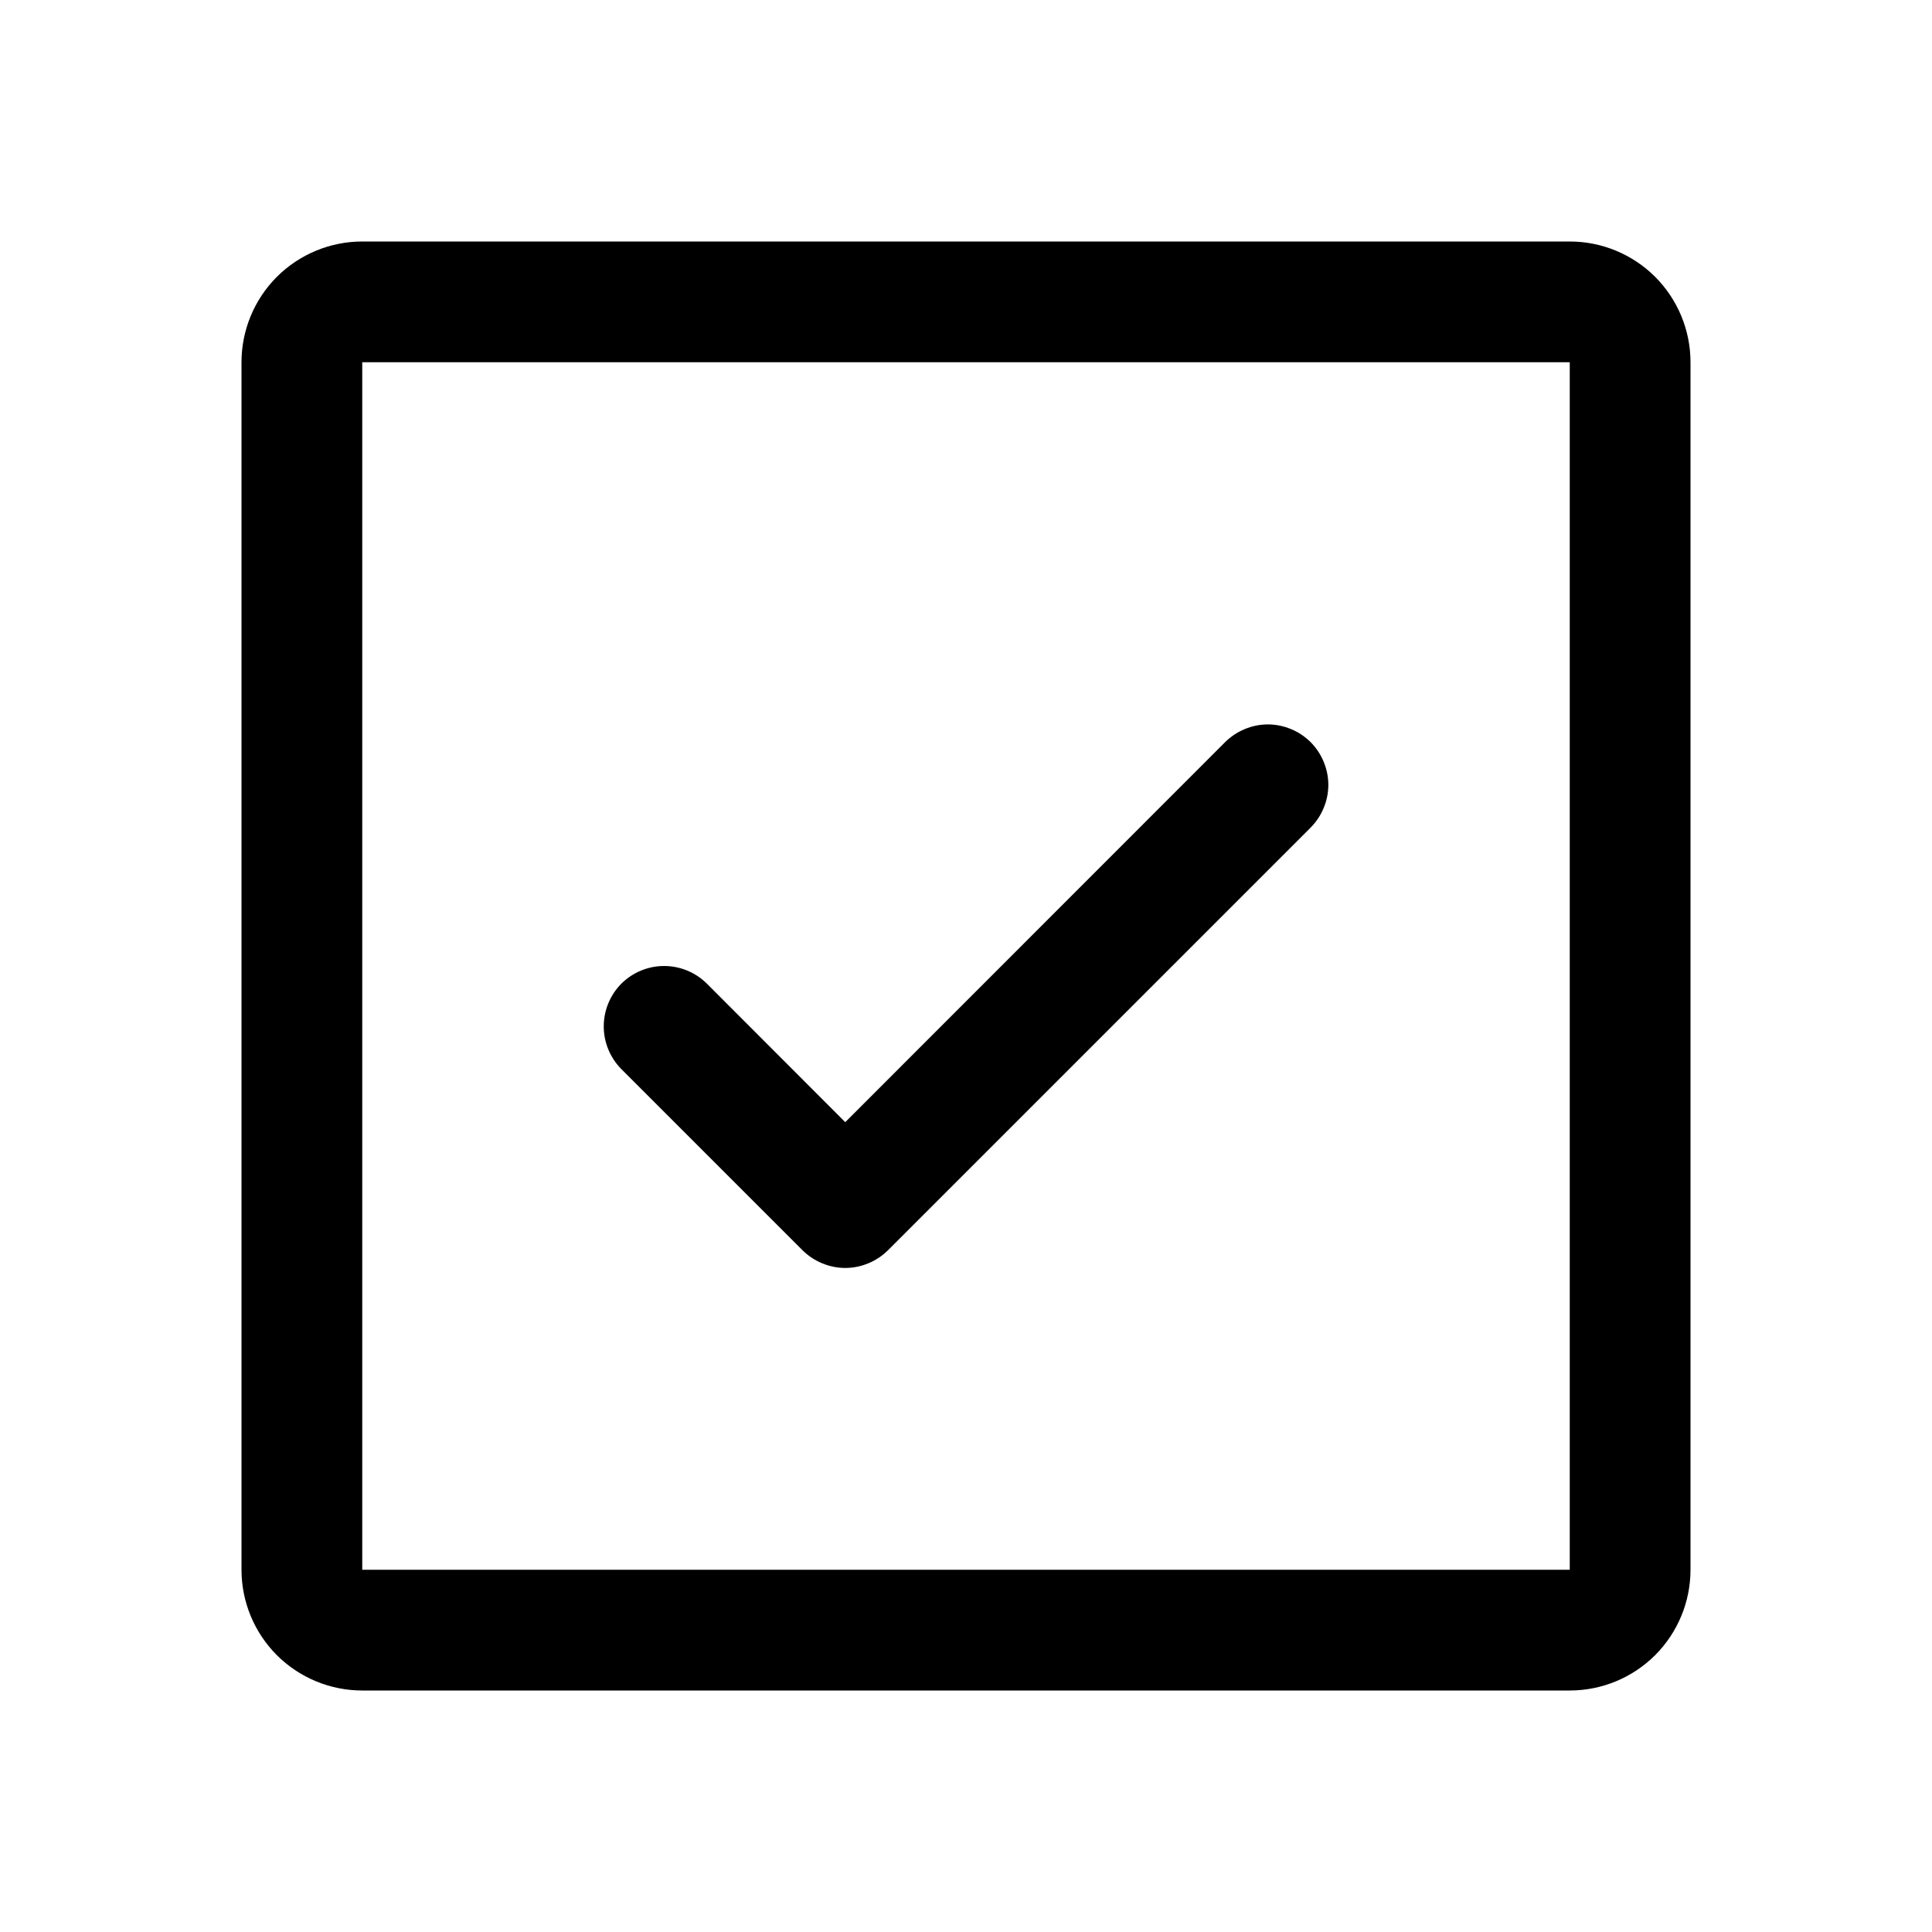
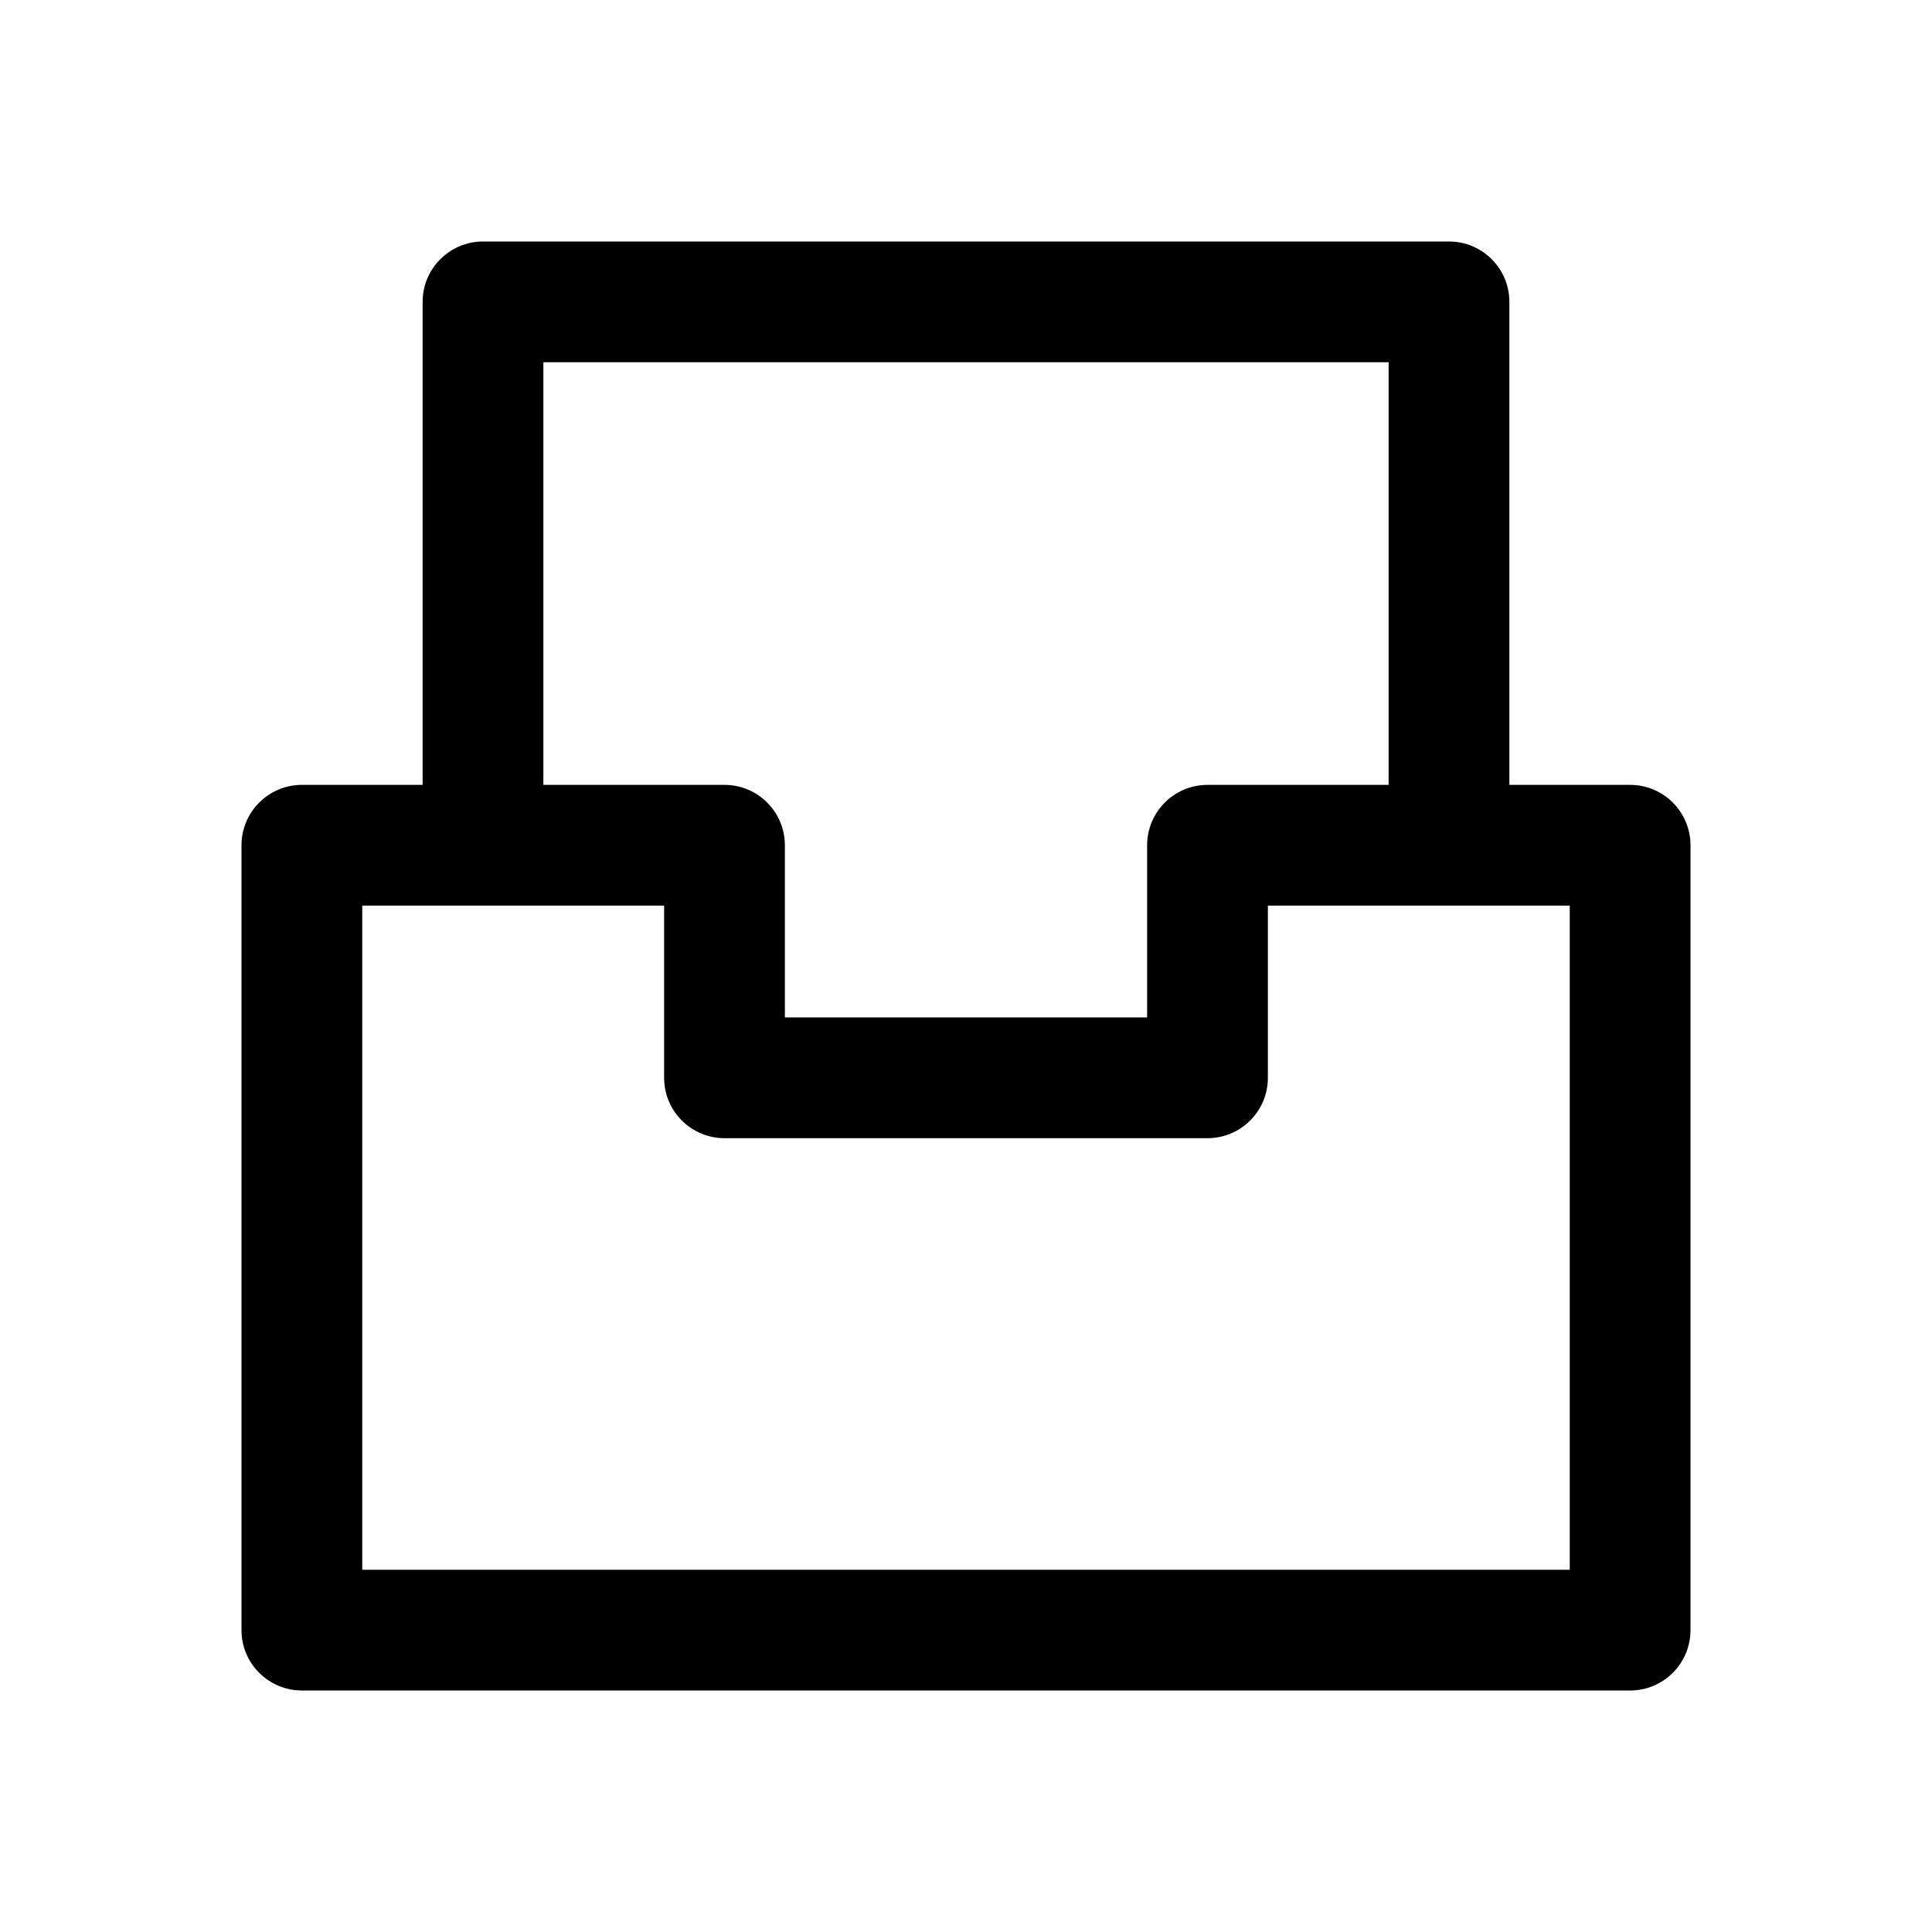
<svg xmlns="http://www.w3.org/2000/svg" viewBox="0 0 24 24" fill="currentColor">
-   <path d="M16.281 9.219C16.35 9.289 16.406 9.372 16.443 9.463C16.481 9.554 16.501 9.651 16.501 9.75C16.501 9.849 16.481 9.946 16.443 10.037C16.406 10.128 16.35 10.211 16.281 10.281L11.031 15.531C10.961 15.6 10.878 15.656 10.787 15.693C10.696 15.731 10.599 15.751 10.5 15.751C10.401 15.751 10.304 15.731 10.213 15.693C10.122 15.656 10.039 15.6 9.969 15.531L7.719 13.281C7.579 13.14 7.5 12.949 7.5 12.75C7.5 12.551 7.579 12.36 7.719 12.219C7.86 12.079 8.051 12 8.25 12C8.449 12 8.64 12.079 8.781 12.219L10.5 13.94L15.219 9.219C15.289 9.15 15.372 9.094 15.463 9.057C15.554 9.019 15.651 8.999 15.75 8.999C15.849 8.999 15.946 9.019 16.037 9.057C16.128 9.094 16.211 9.15 16.281 9.219ZM21 4.5V19.5C21 19.898 20.842 20.279 20.561 20.561C20.279 20.842 19.898 21 19.5 21H4.5C4.102 21 3.721 20.842 3.439 20.561C3.158 20.279 3 19.898 3 19.5V4.5C3 4.102 3.158 3.721 3.439 3.439C3.721 3.158 4.102 3 4.5 3H19.5C19.898 3 20.279 3.158 20.561 3.439C20.842 3.721 21 4.102 21 4.5ZM19.5 19.5V4.5H4.5V19.5H19.5Z" fill="currentColor" />
+   <path fill-rule="evenodd" clip-rule="evenodd" d="M3 10.5C3 10.086 3.336 9.75 3.75 9.75H9C9.414 9.75 9.75 10.086 9.75 10.5V12.639H14.25V10.5C14.25 10.086 14.586 9.75 15 9.75H20.25C20.664 9.75 21 10.086 21 10.5V20.25C21 20.664 20.664 21 20.25 21H3.75C3.336 21 3 20.664 3 20.25V10.5ZM4.5 11.25V19.5H19.5V11.25H15.75V13.389C15.75 13.803 15.414 14.139 15 14.139H9C8.586 14.139 8.25 13.803 8.25 13.389V11.25H4.5Z" fill="currentColor" />
+   <path fill-rule="evenodd" clip-rule="evenodd" d="M5.25 3.75C5.25 3.336 5.586 3 6 3H18C18.414 3 18.75 3.336 18.75 3.75V10.5H17.25V4.5H6.75V10.5H5.25V3.75Z" fill="currentColor" />
</svg>
